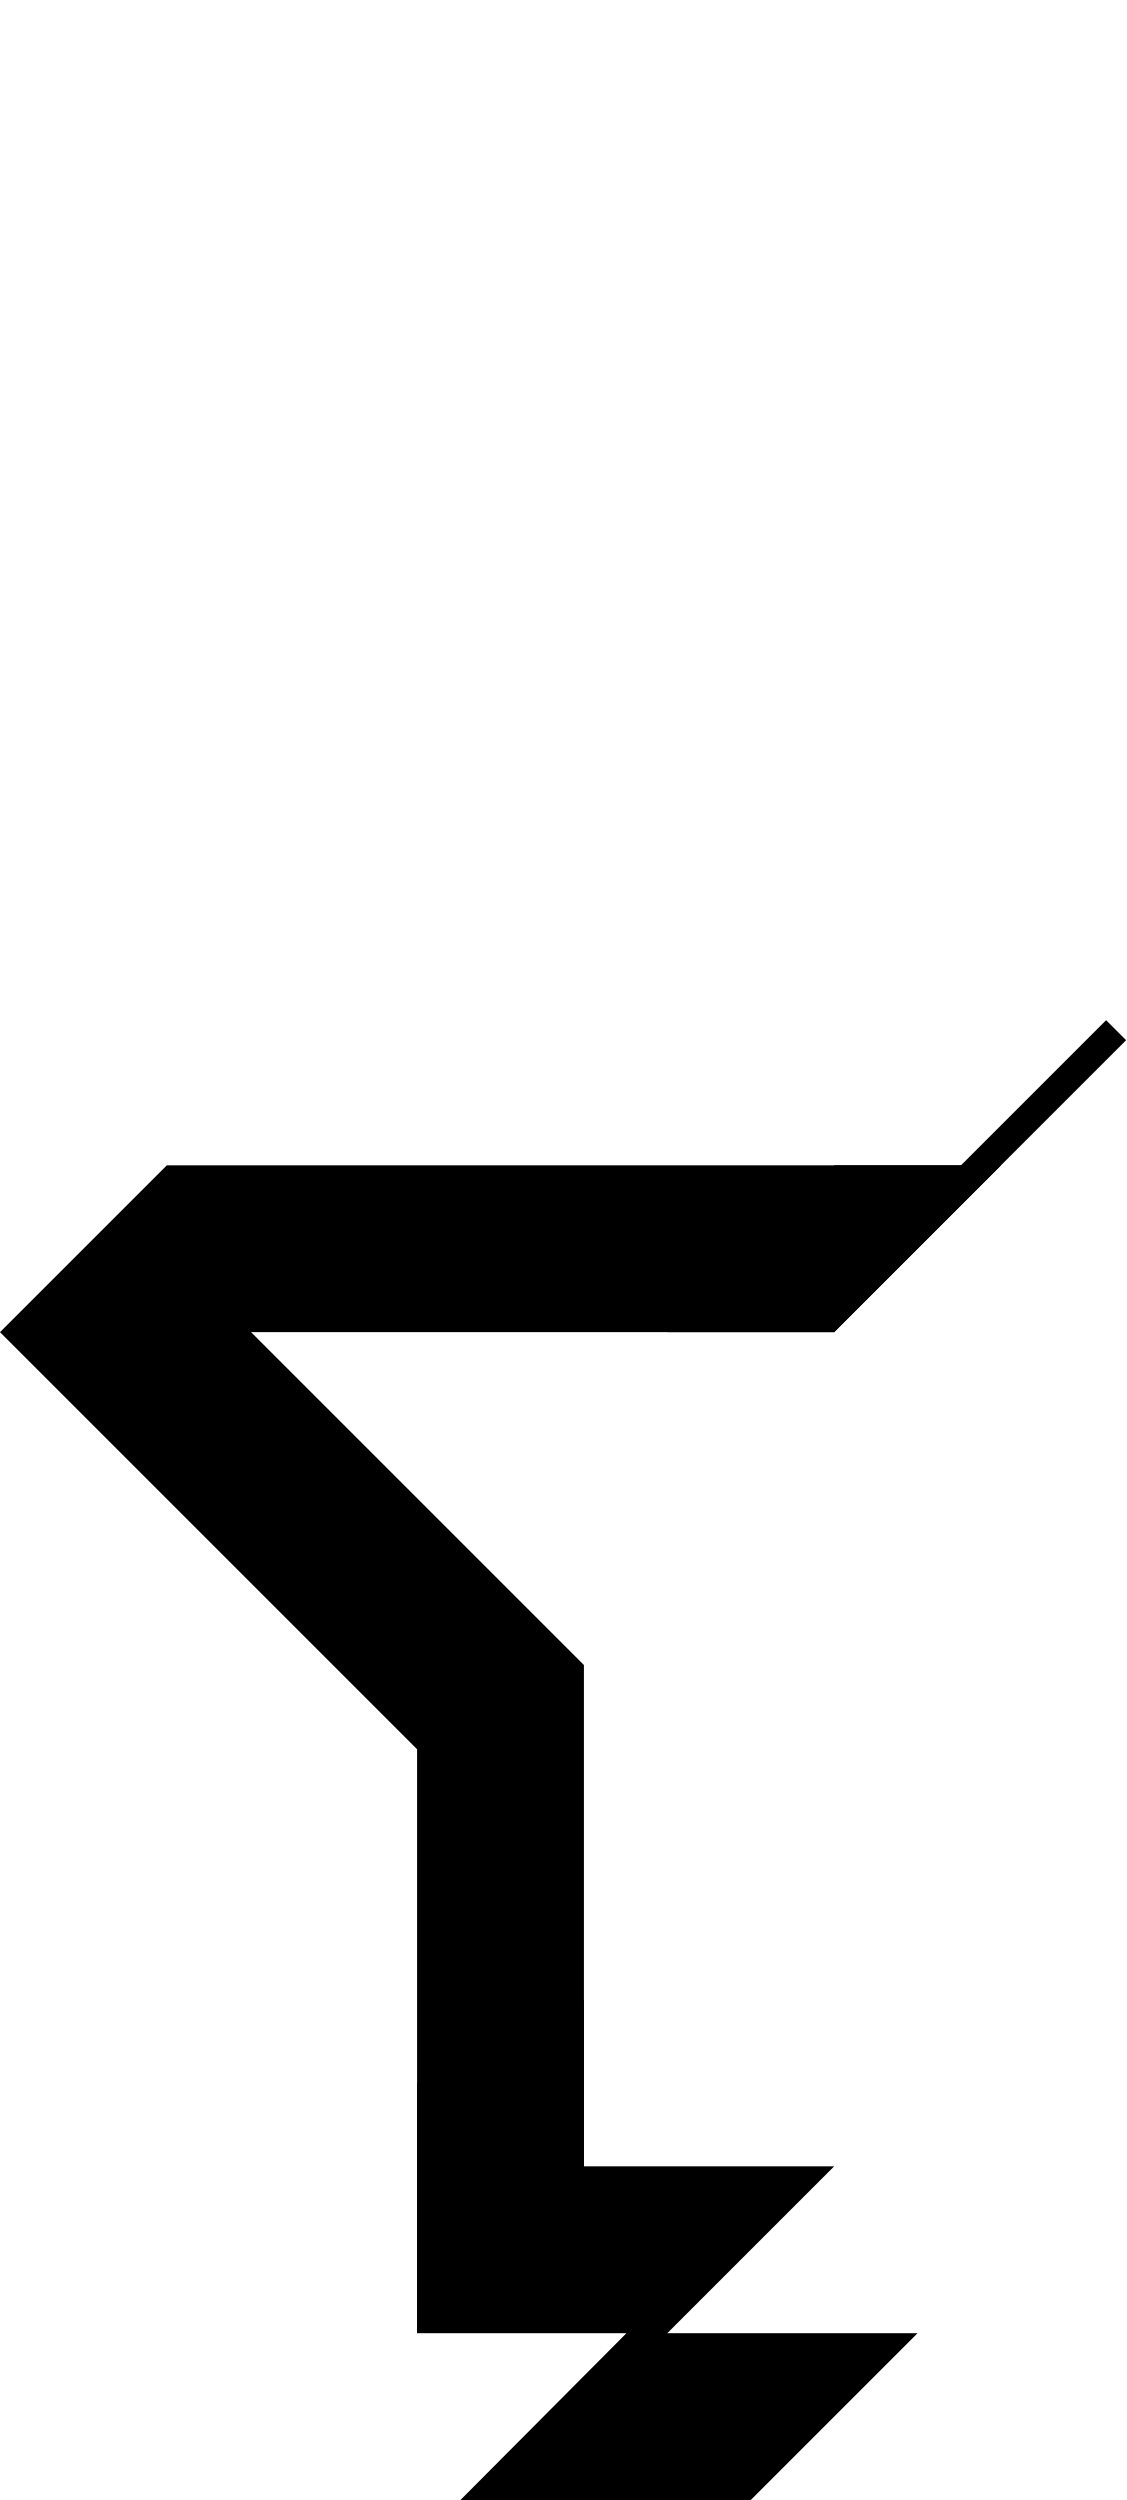
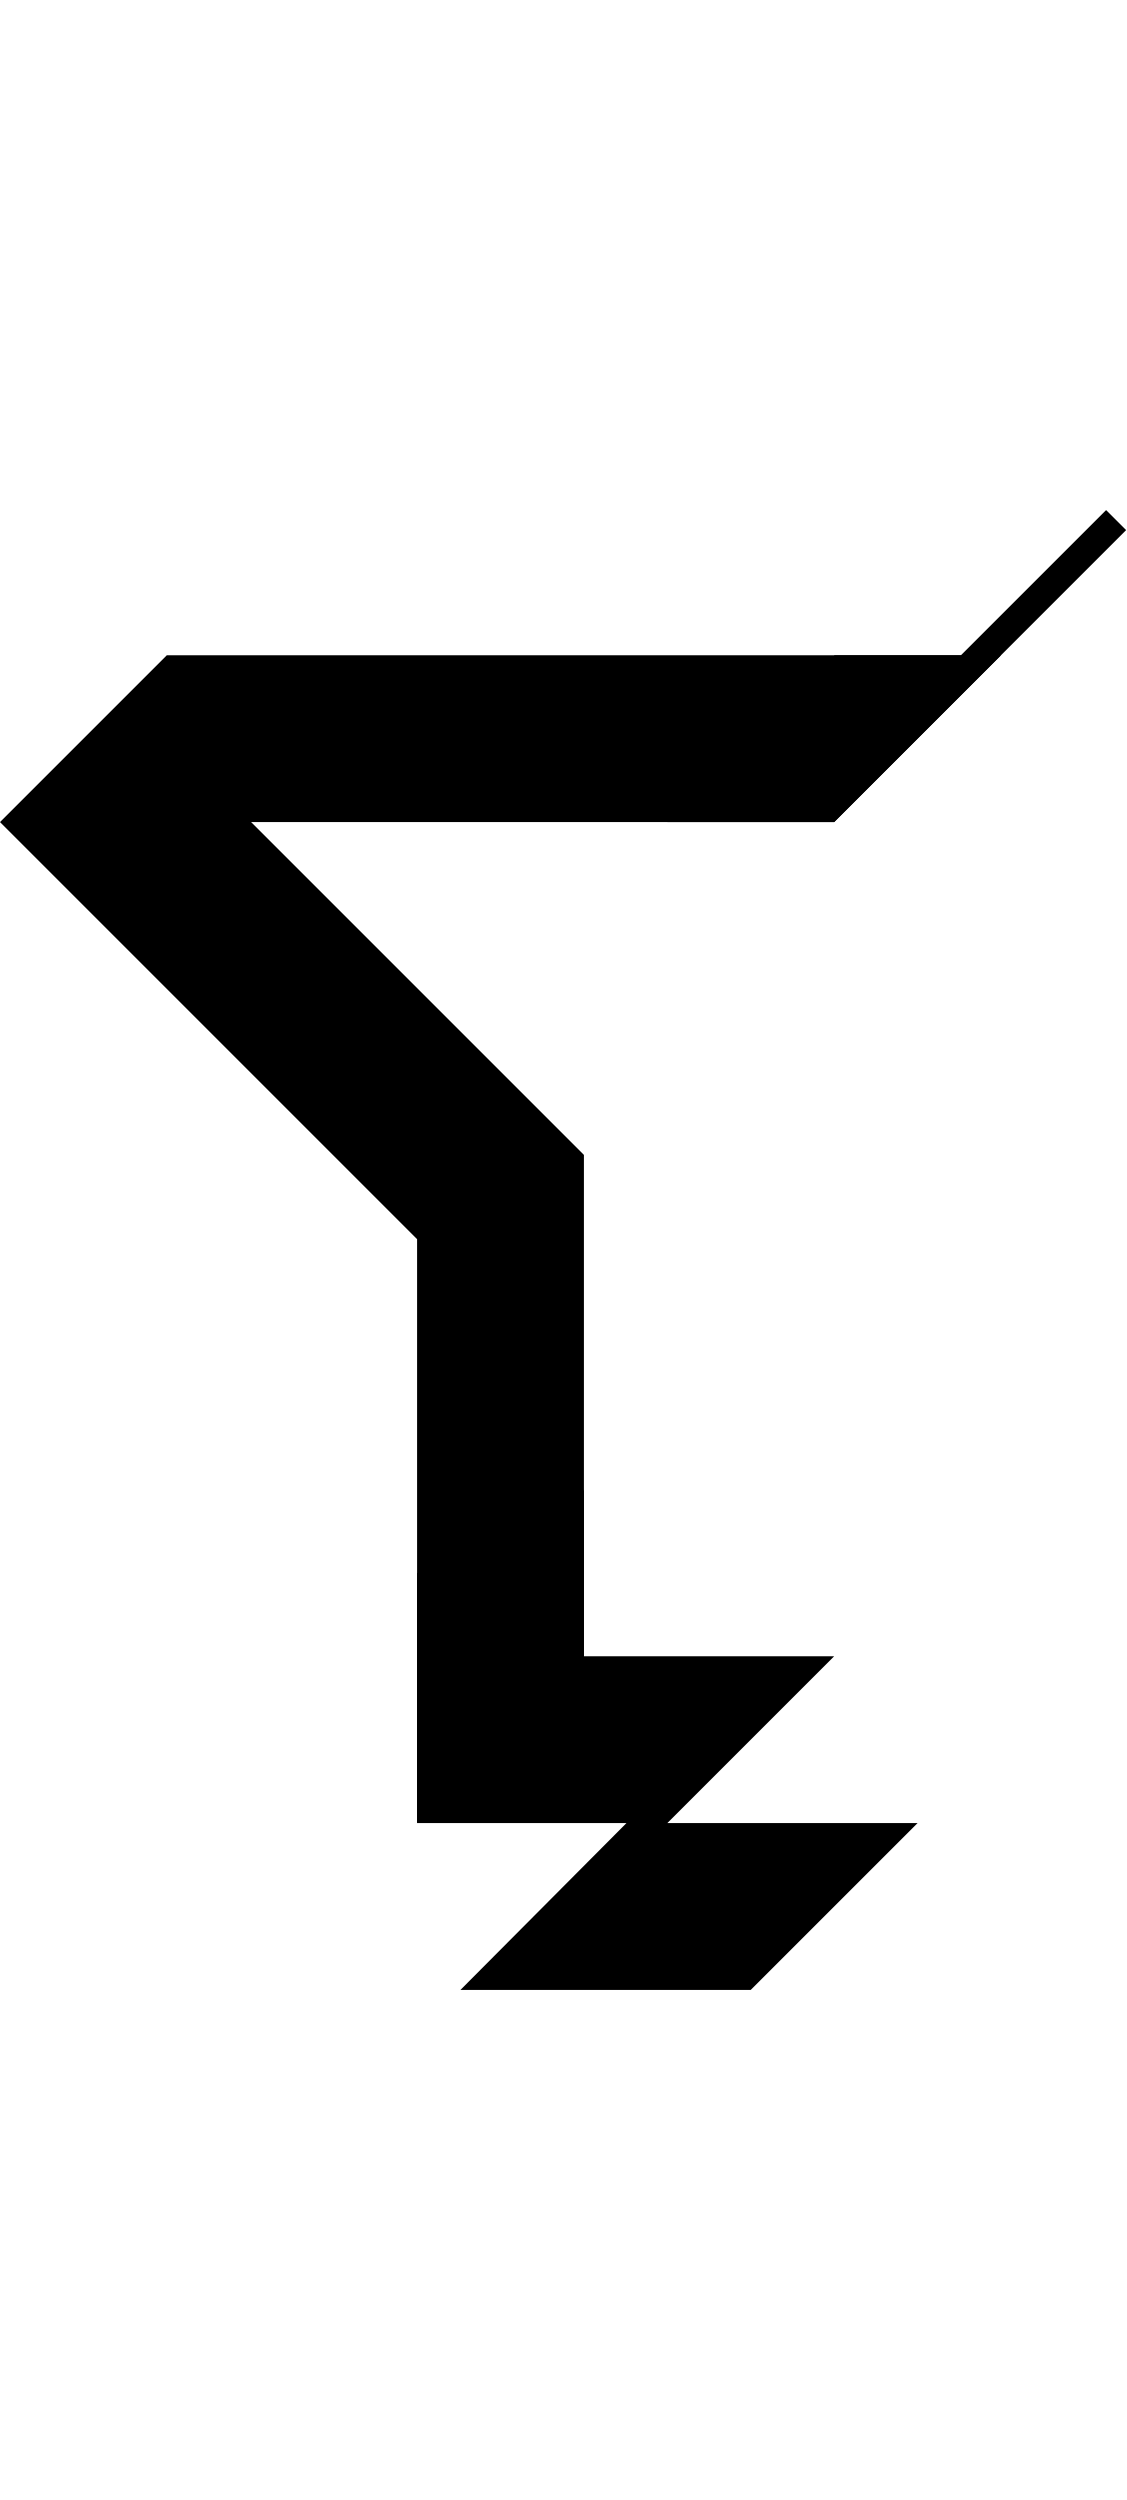
<svg xmlns="http://www.w3.org/2000/svg" viewBox="0 0 67.5 149.85" width="67.5" height="149.85" fill="currentColor" stroke="none">
-   <g transform="translate(33.75 105.5)">
+   <g transform="translate(33.75 74.925)">
    <g>
      <g>
        <path d="M -18.7 -25.65 l 34.95 0 l 10 -10 l -50 0 l -10 10 l 25 25 l 0 35 l 10 -10 l 0 -30.05 l -19.95 -19.95 z" />
        <g>
          <path d="M 6.25 -25.65 l 10 0 l 17.5 -17.5 l -1.2 -1.2 l -8.7 8.7 l -7.6 0 q 0.83 5.4 -10 10 z" />
        </g>
        <g>
          <path d="M 21.25 34.35 l -15 0 l 10 -10 l -15 0 l 0 -10 q -3.85 7.75 -10 5 l 0 15 l 12.55 0 l -9.95 10 l 17.4 0 l 10 -10 z" />
        </g>
      </g>
    </g>
  </g>
</svg>
